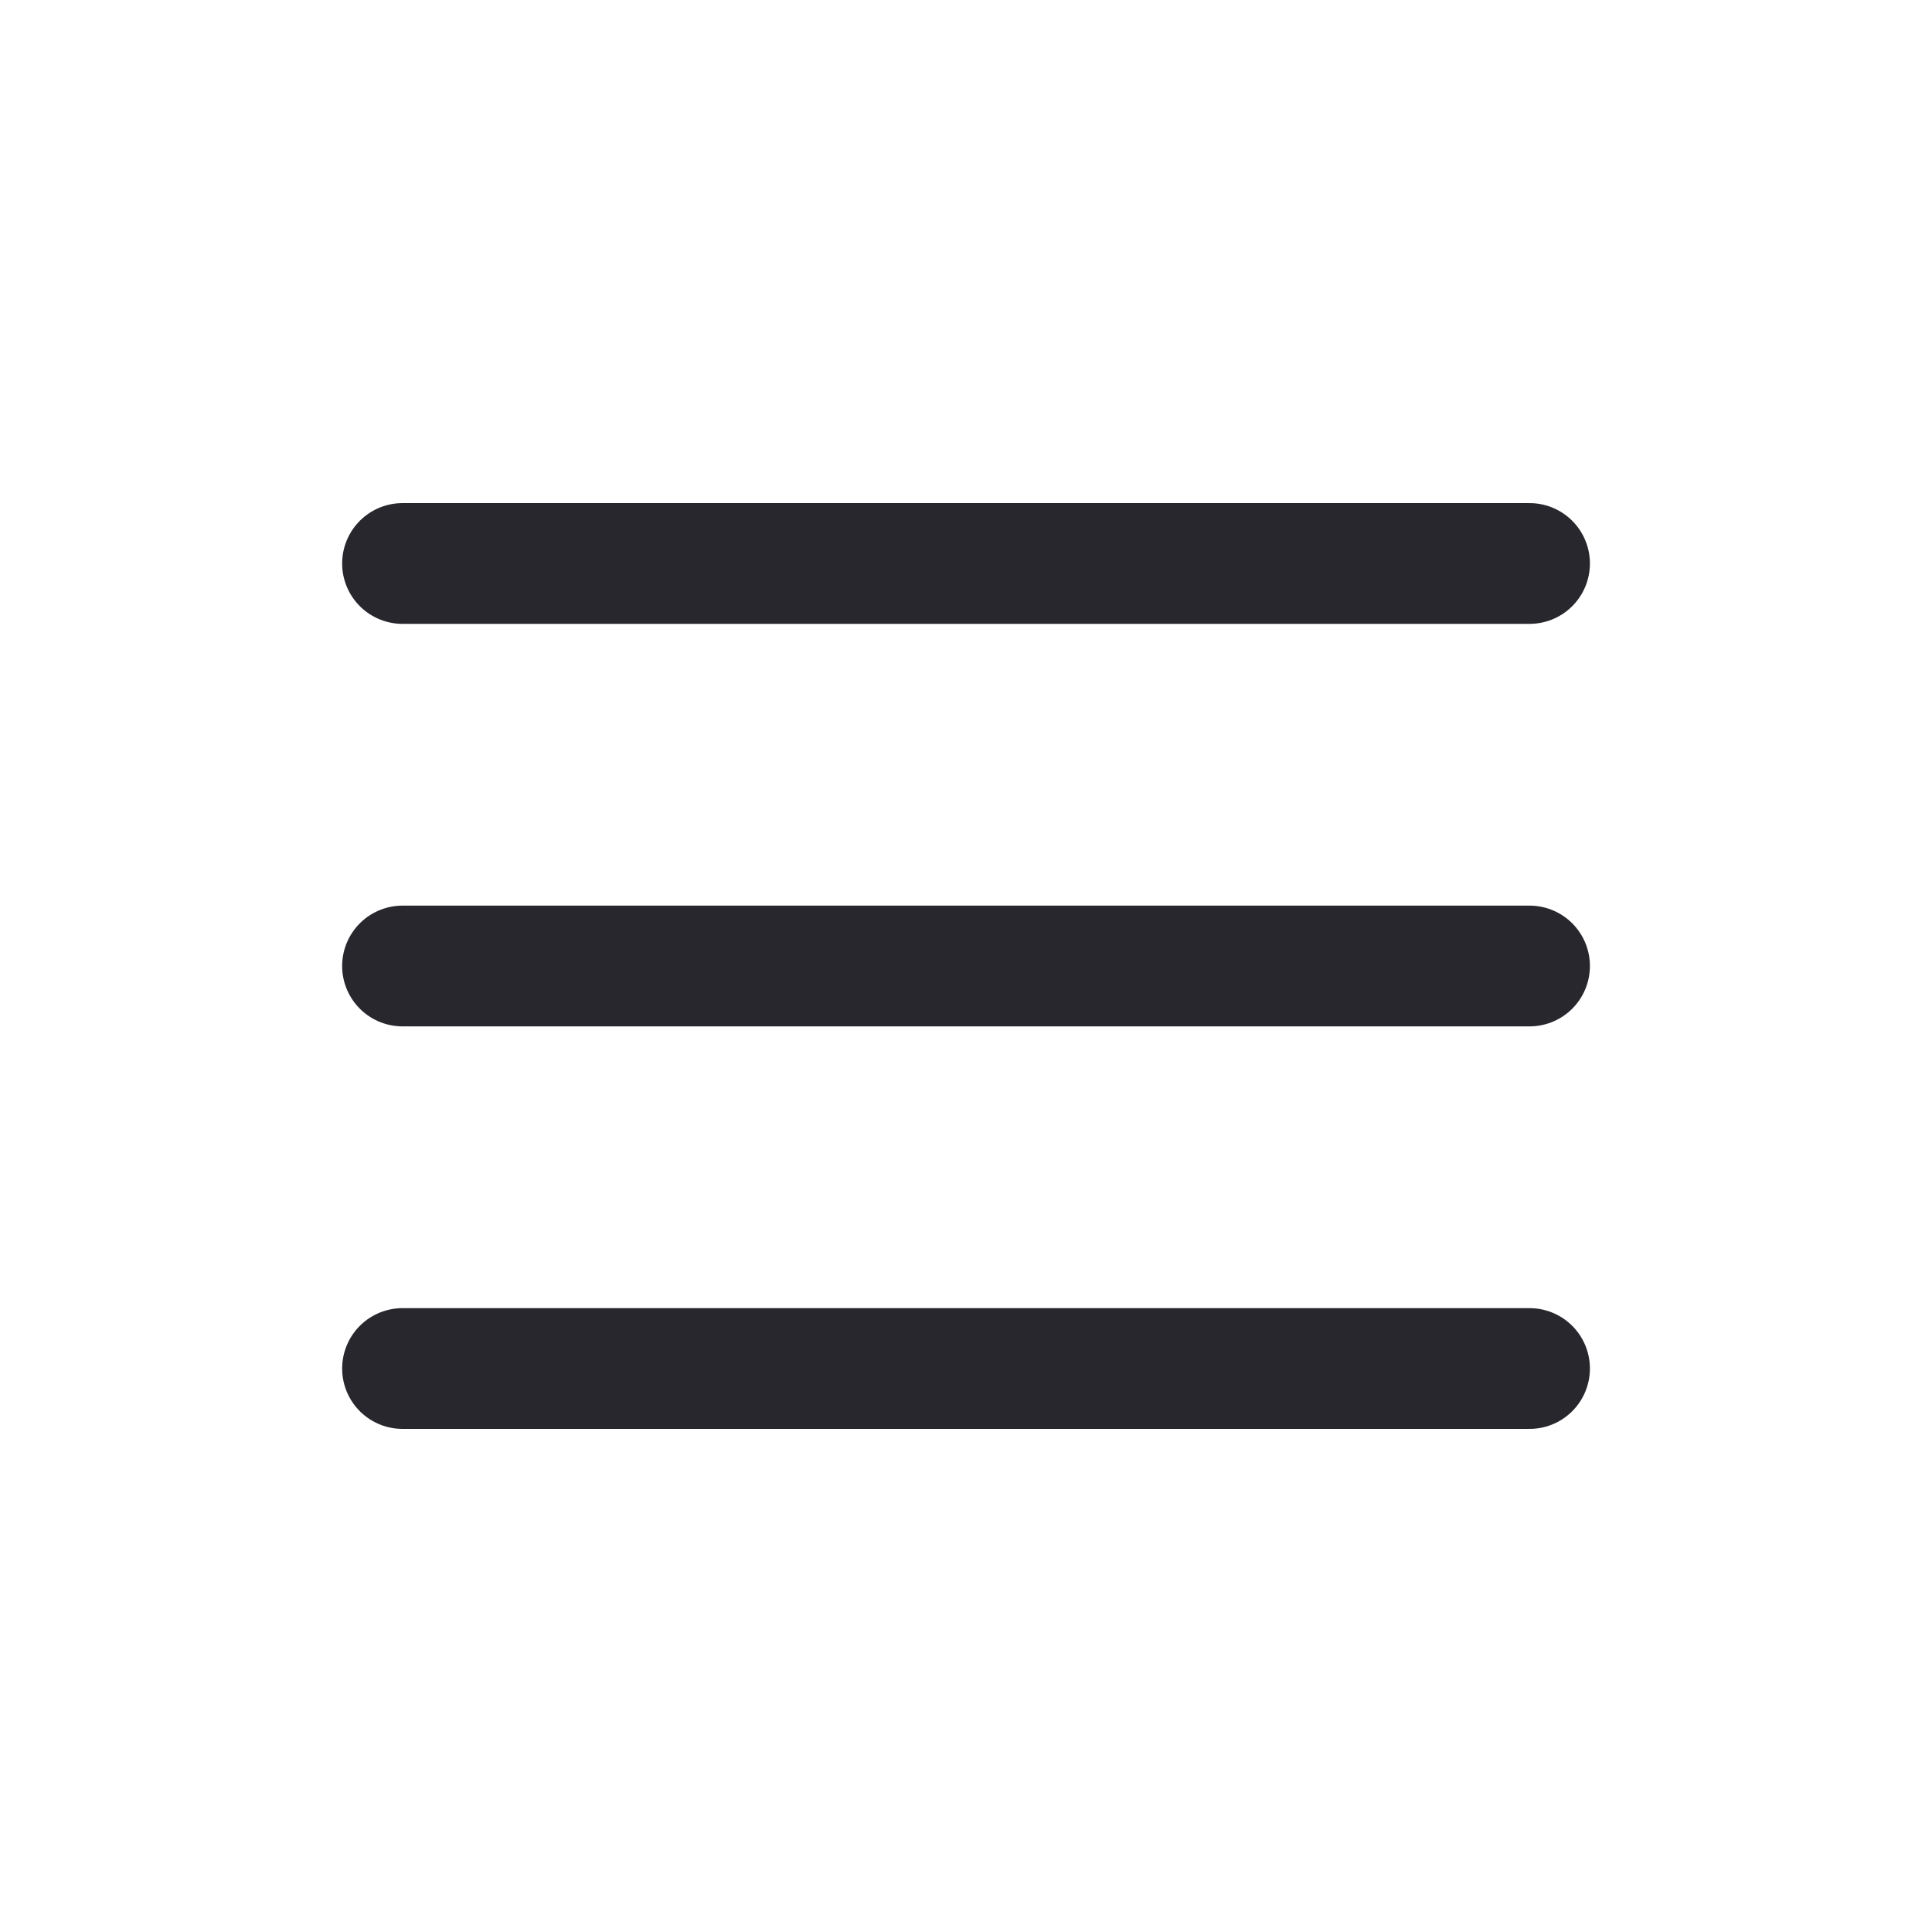
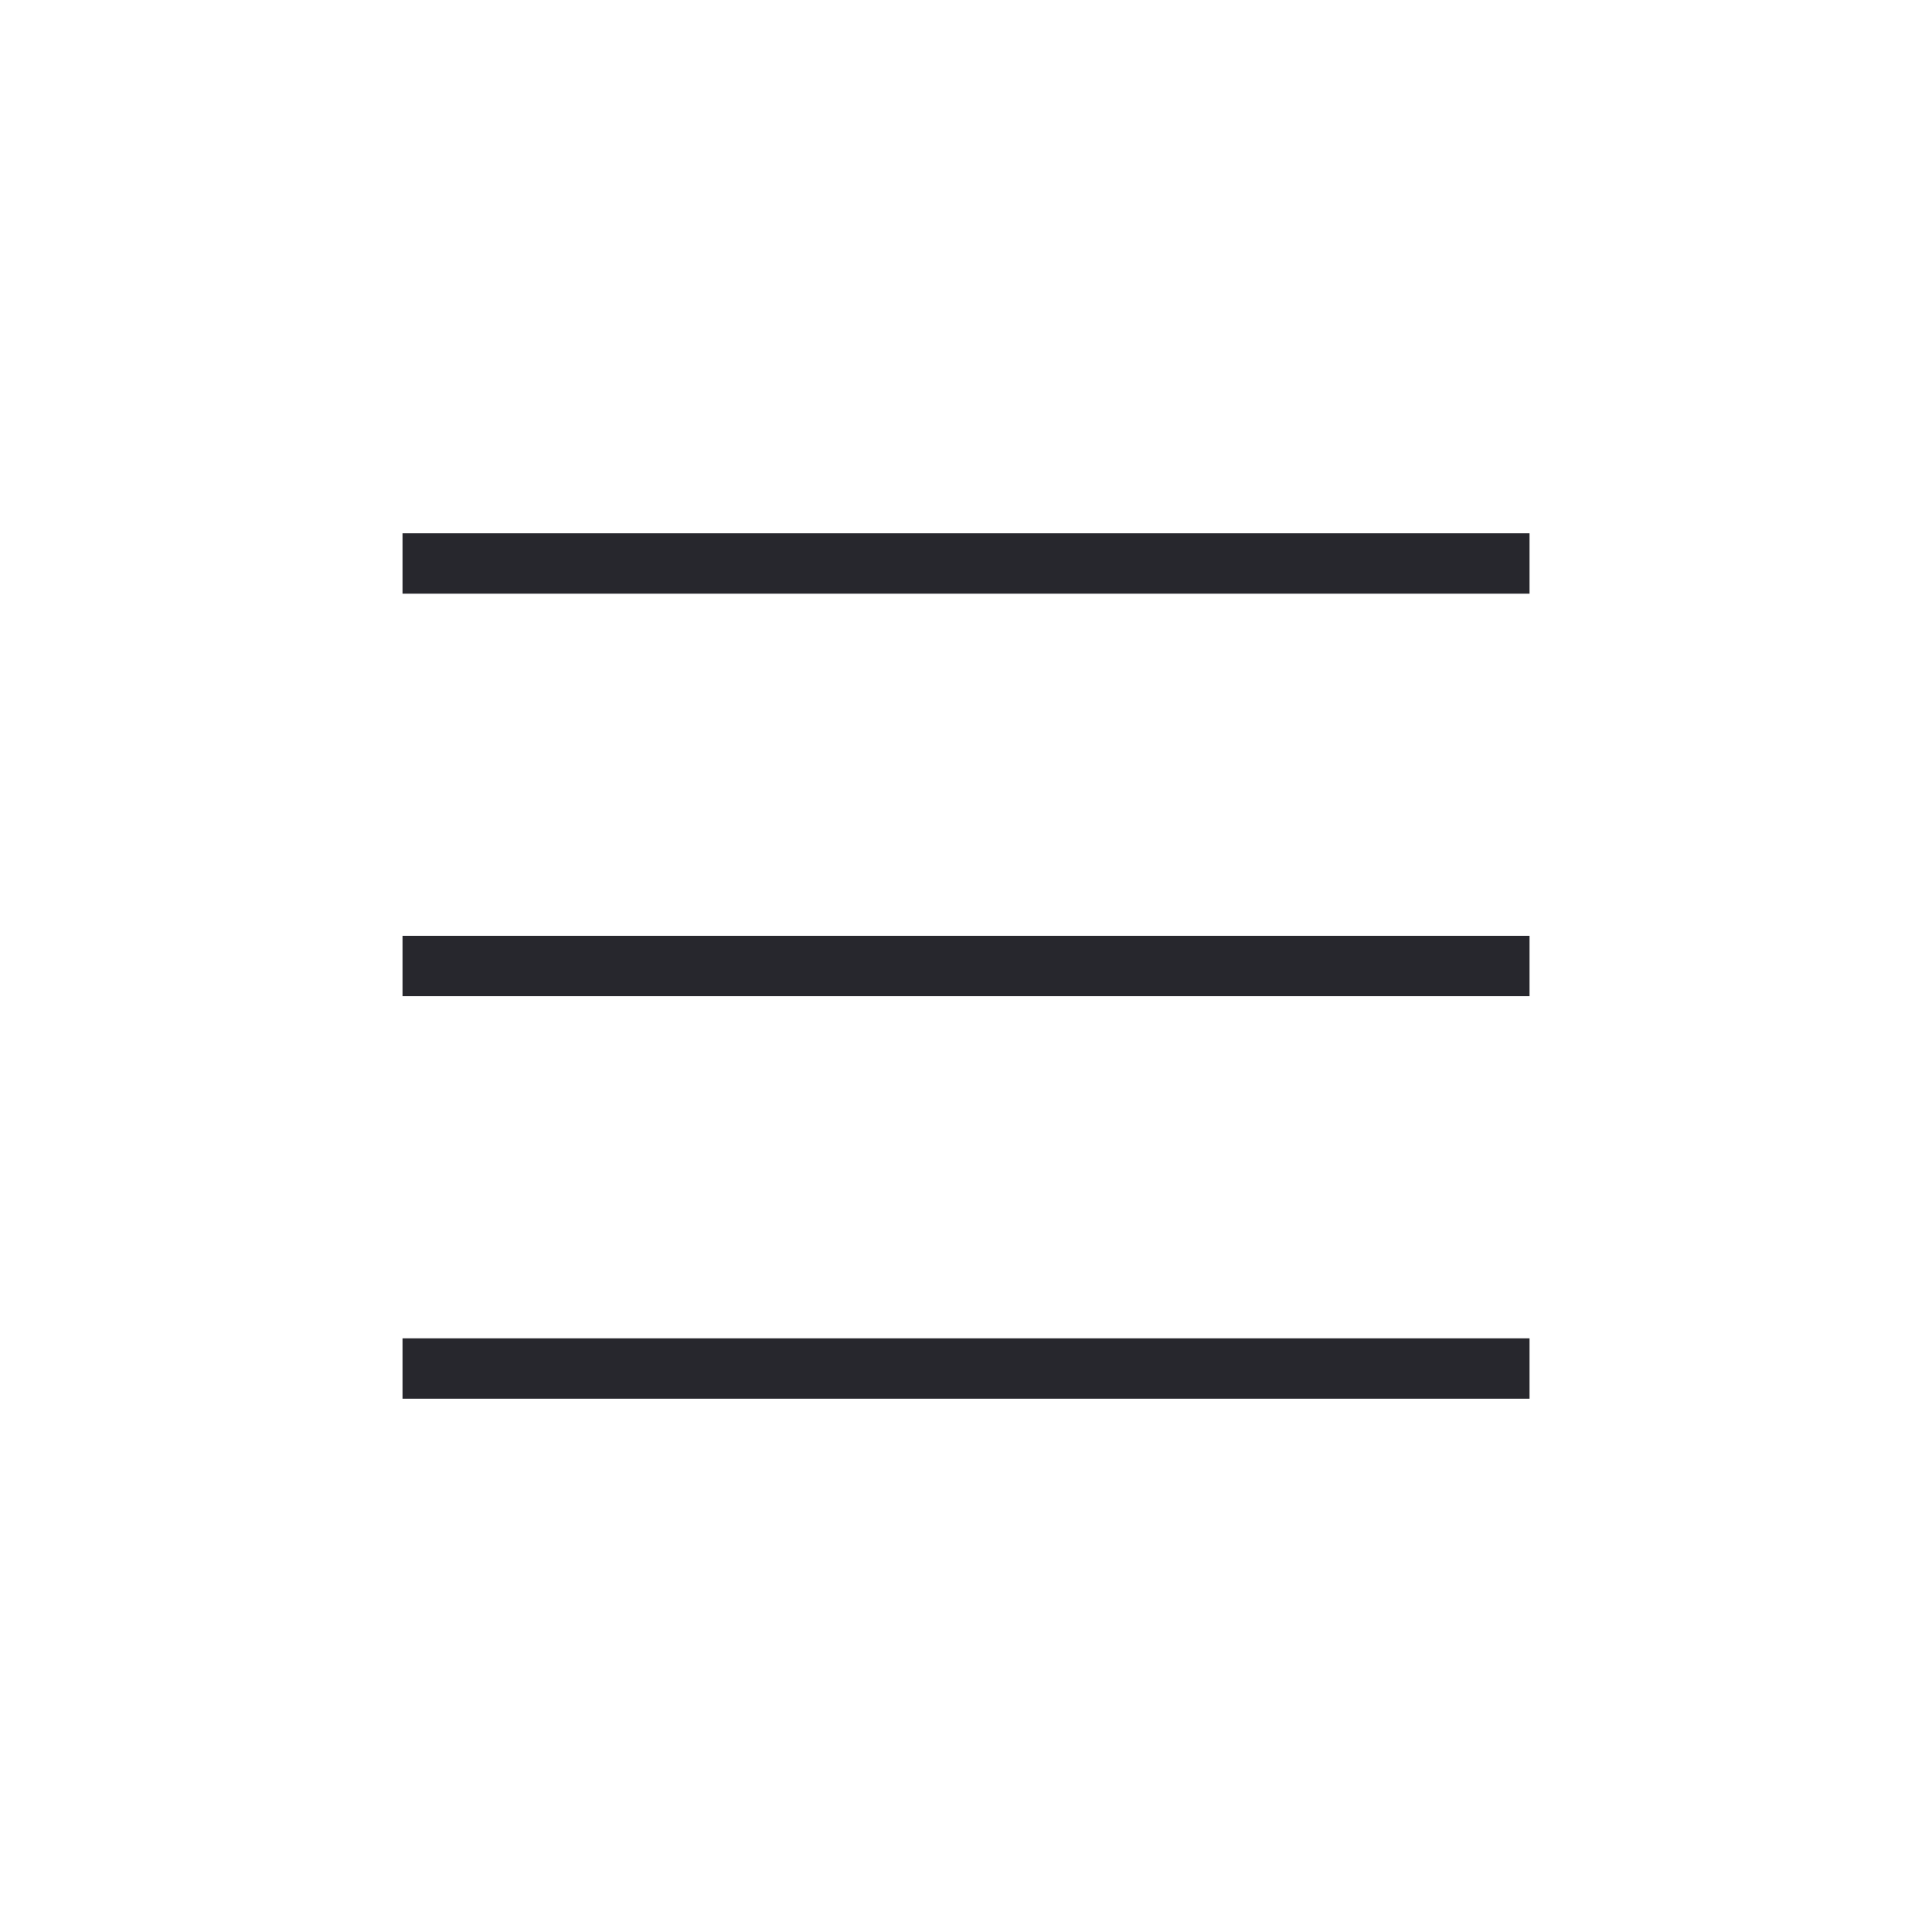
<svg xmlns="http://www.w3.org/2000/svg" width="32" height="32" viewBox="0 0 32 32" fill="none">
  <g id="Menu / Hamburger_MD">
-     <path id="Vector" d="M6.667 22.667H25.334M6.667 16H25.334M6.667 9.333H25.334" stroke="#27272D" stroke-width="2" stroke-linecap="round" stroke-linejoin="round" />
+     <path id="Vector" d="M6.667 22.667H25.334M6.667 16H25.334M6.667 9.333H25.334" stroke="#27272D" strokeWidth="2" strokeLinecap="round" strokeLinejoin="round" />
  </g>
</svg>
